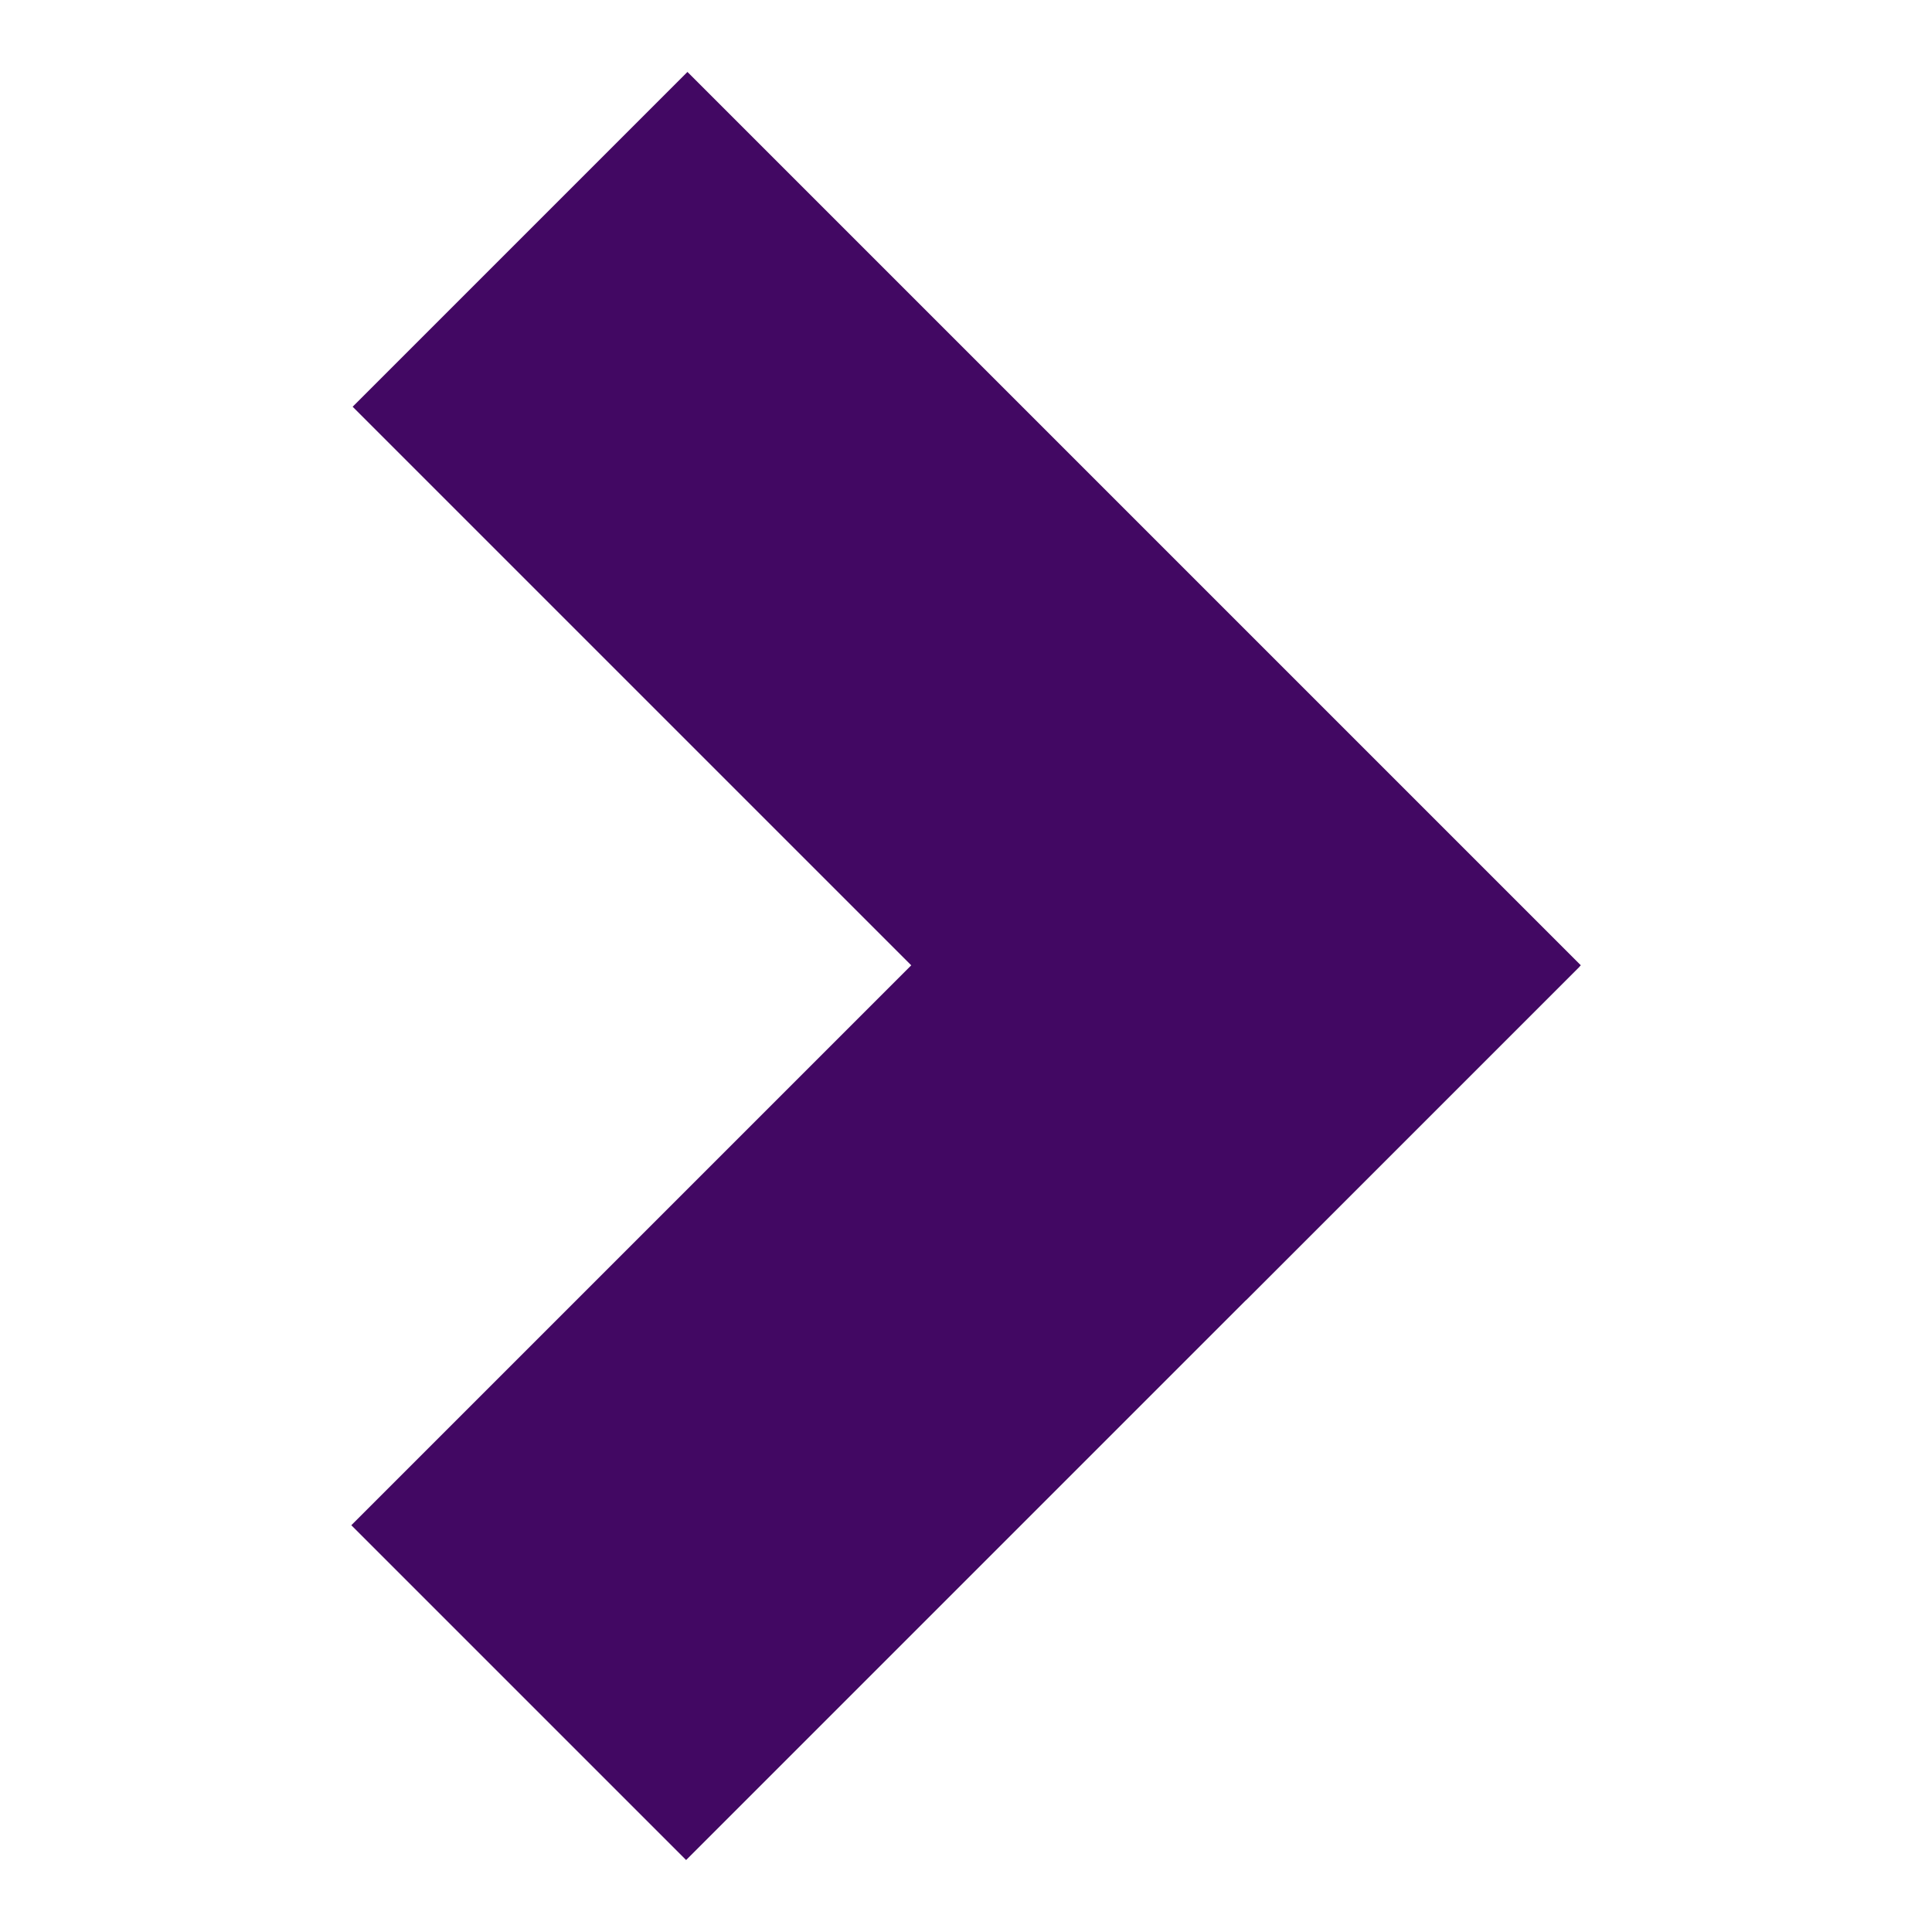
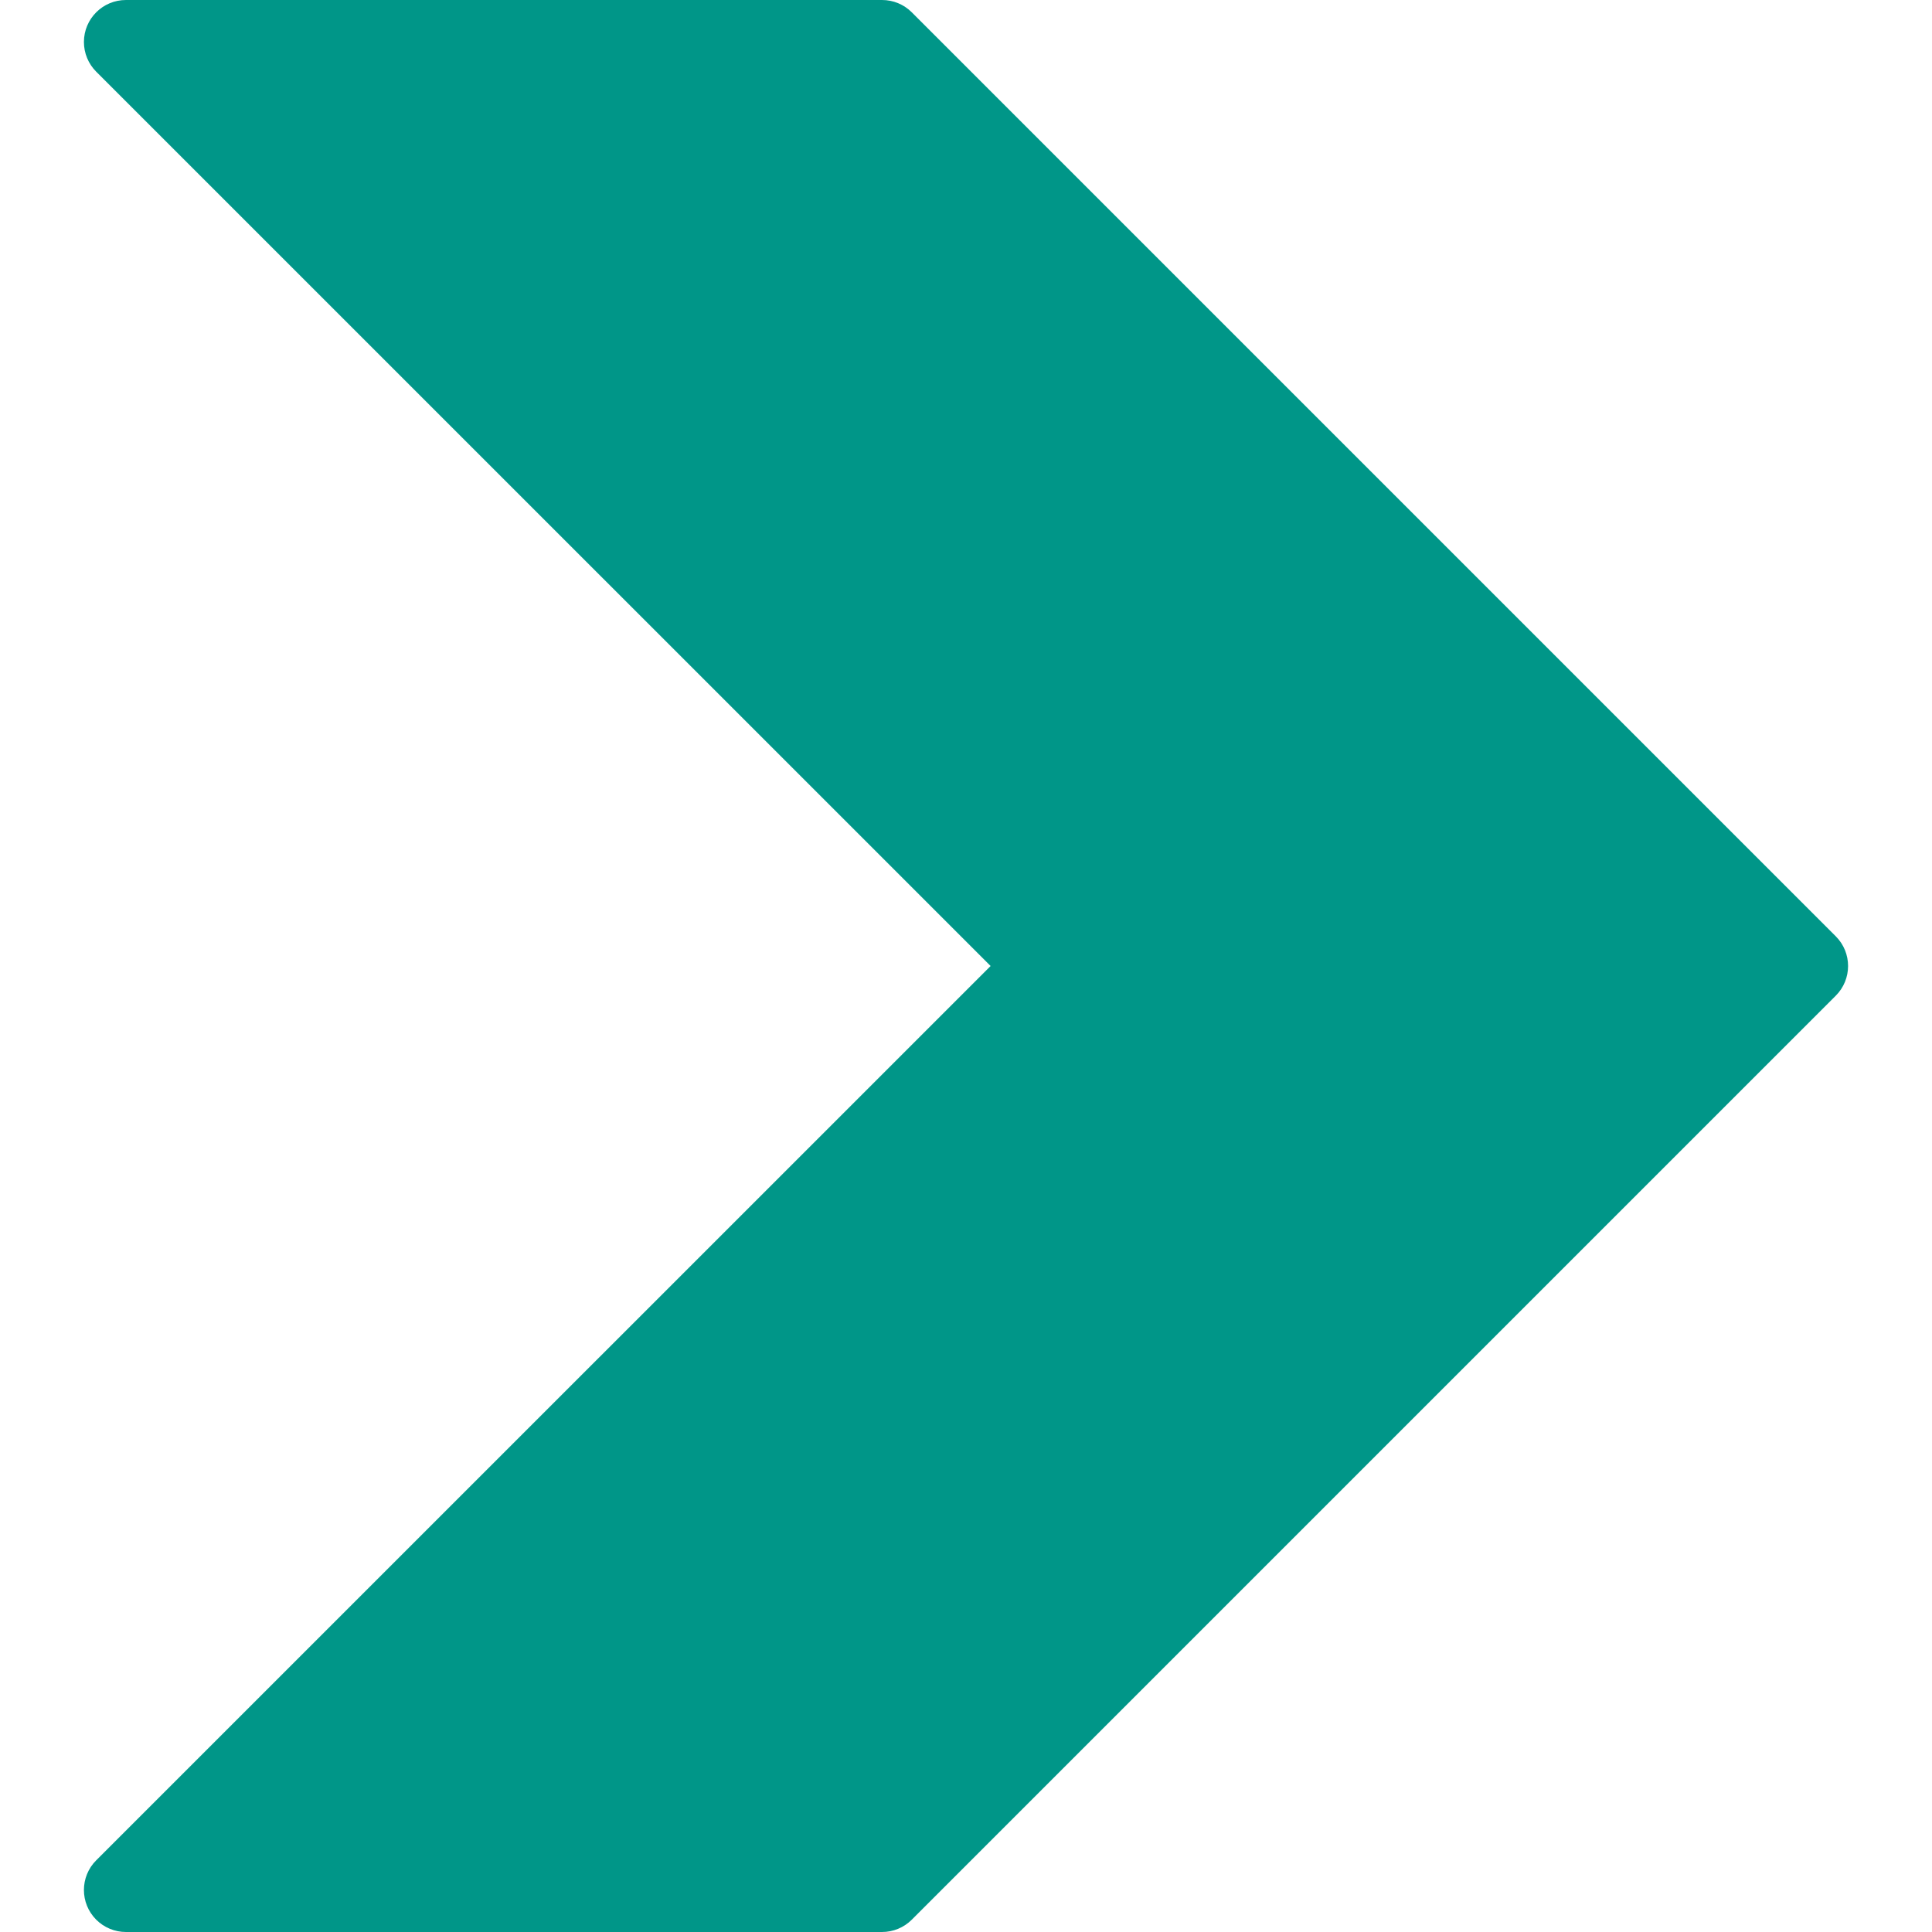
- <svg xmlns="http://www.w3.org/2000/svg" version="1.1" x="0px" y="0px" width="21.875px" height="21.875px" viewBox="0 0 21.875 21.875" enable-background="new 0 0 21.875 21.875" xml:space="preserve">
-   <g id="Layer_4">
+ <svg xmlns="http://www.w3.org/2000/svg" version="1.1" id="Capa_1" x="0px" y="0px" viewBox="0 0 490.667 490.667" style="enable-background:new 0 0 490.667 490.667;" xml:space="preserve">
+   <path style="fill:#009688;" d="M466.219,237.781L231.552,3.115C229.548,1.115,226.831-0.005,224,0H32  c-5.891-0.011-10.675,4.757-10.686,10.648c-0.005,2.84,1.123,5.565,3.134,7.571l227.136,227.115L24.448,472.448  c-4.171,4.16-4.179,10.914-0.019,15.085c2.006,2.011,4.731,3.139,7.571,3.134h192c2.831,0.005,5.548-1.115,7.552-3.115  l234.667-234.667c4.171-4.16,4.179-10.914,0.019-15.085C466.231,237.794,466.225,237.788,466.219,237.781z" />
+   <g>
</g>
-   <g id="Layer_2">
-     <g>
-       <rect x="3.778" y="11.427" transform="matrix(-0.7071 0.7071 -0.7071 -0.7071 28.6357 16.3531)" fill="#420863" width="14.306" height="5.361" />
-       <rect x="3.792" y="5.088" transform="matrix(-0.7071 -0.7071 0.7071 -0.7071 13.1915 20.9994)" fill="#420863" width="14.305" height="5.361" />
-     </g>
-   </g>
+   <g>
+ </g>
+   <g>
+ </g>
+   <g>
+ </g>
+   <g>
+ </g>
+   <g>
+ </g>
+   <g>
+ </g>
+   <g>
+ </g>
+   <g>
+ </g>
+   <g>
+ </g>
+   <g>
+ </g>
+   <g>
+ </g>
+   <g>
+ </g>
+   <g>
+ </g>
+   <g>
+ </g>
</svg>
